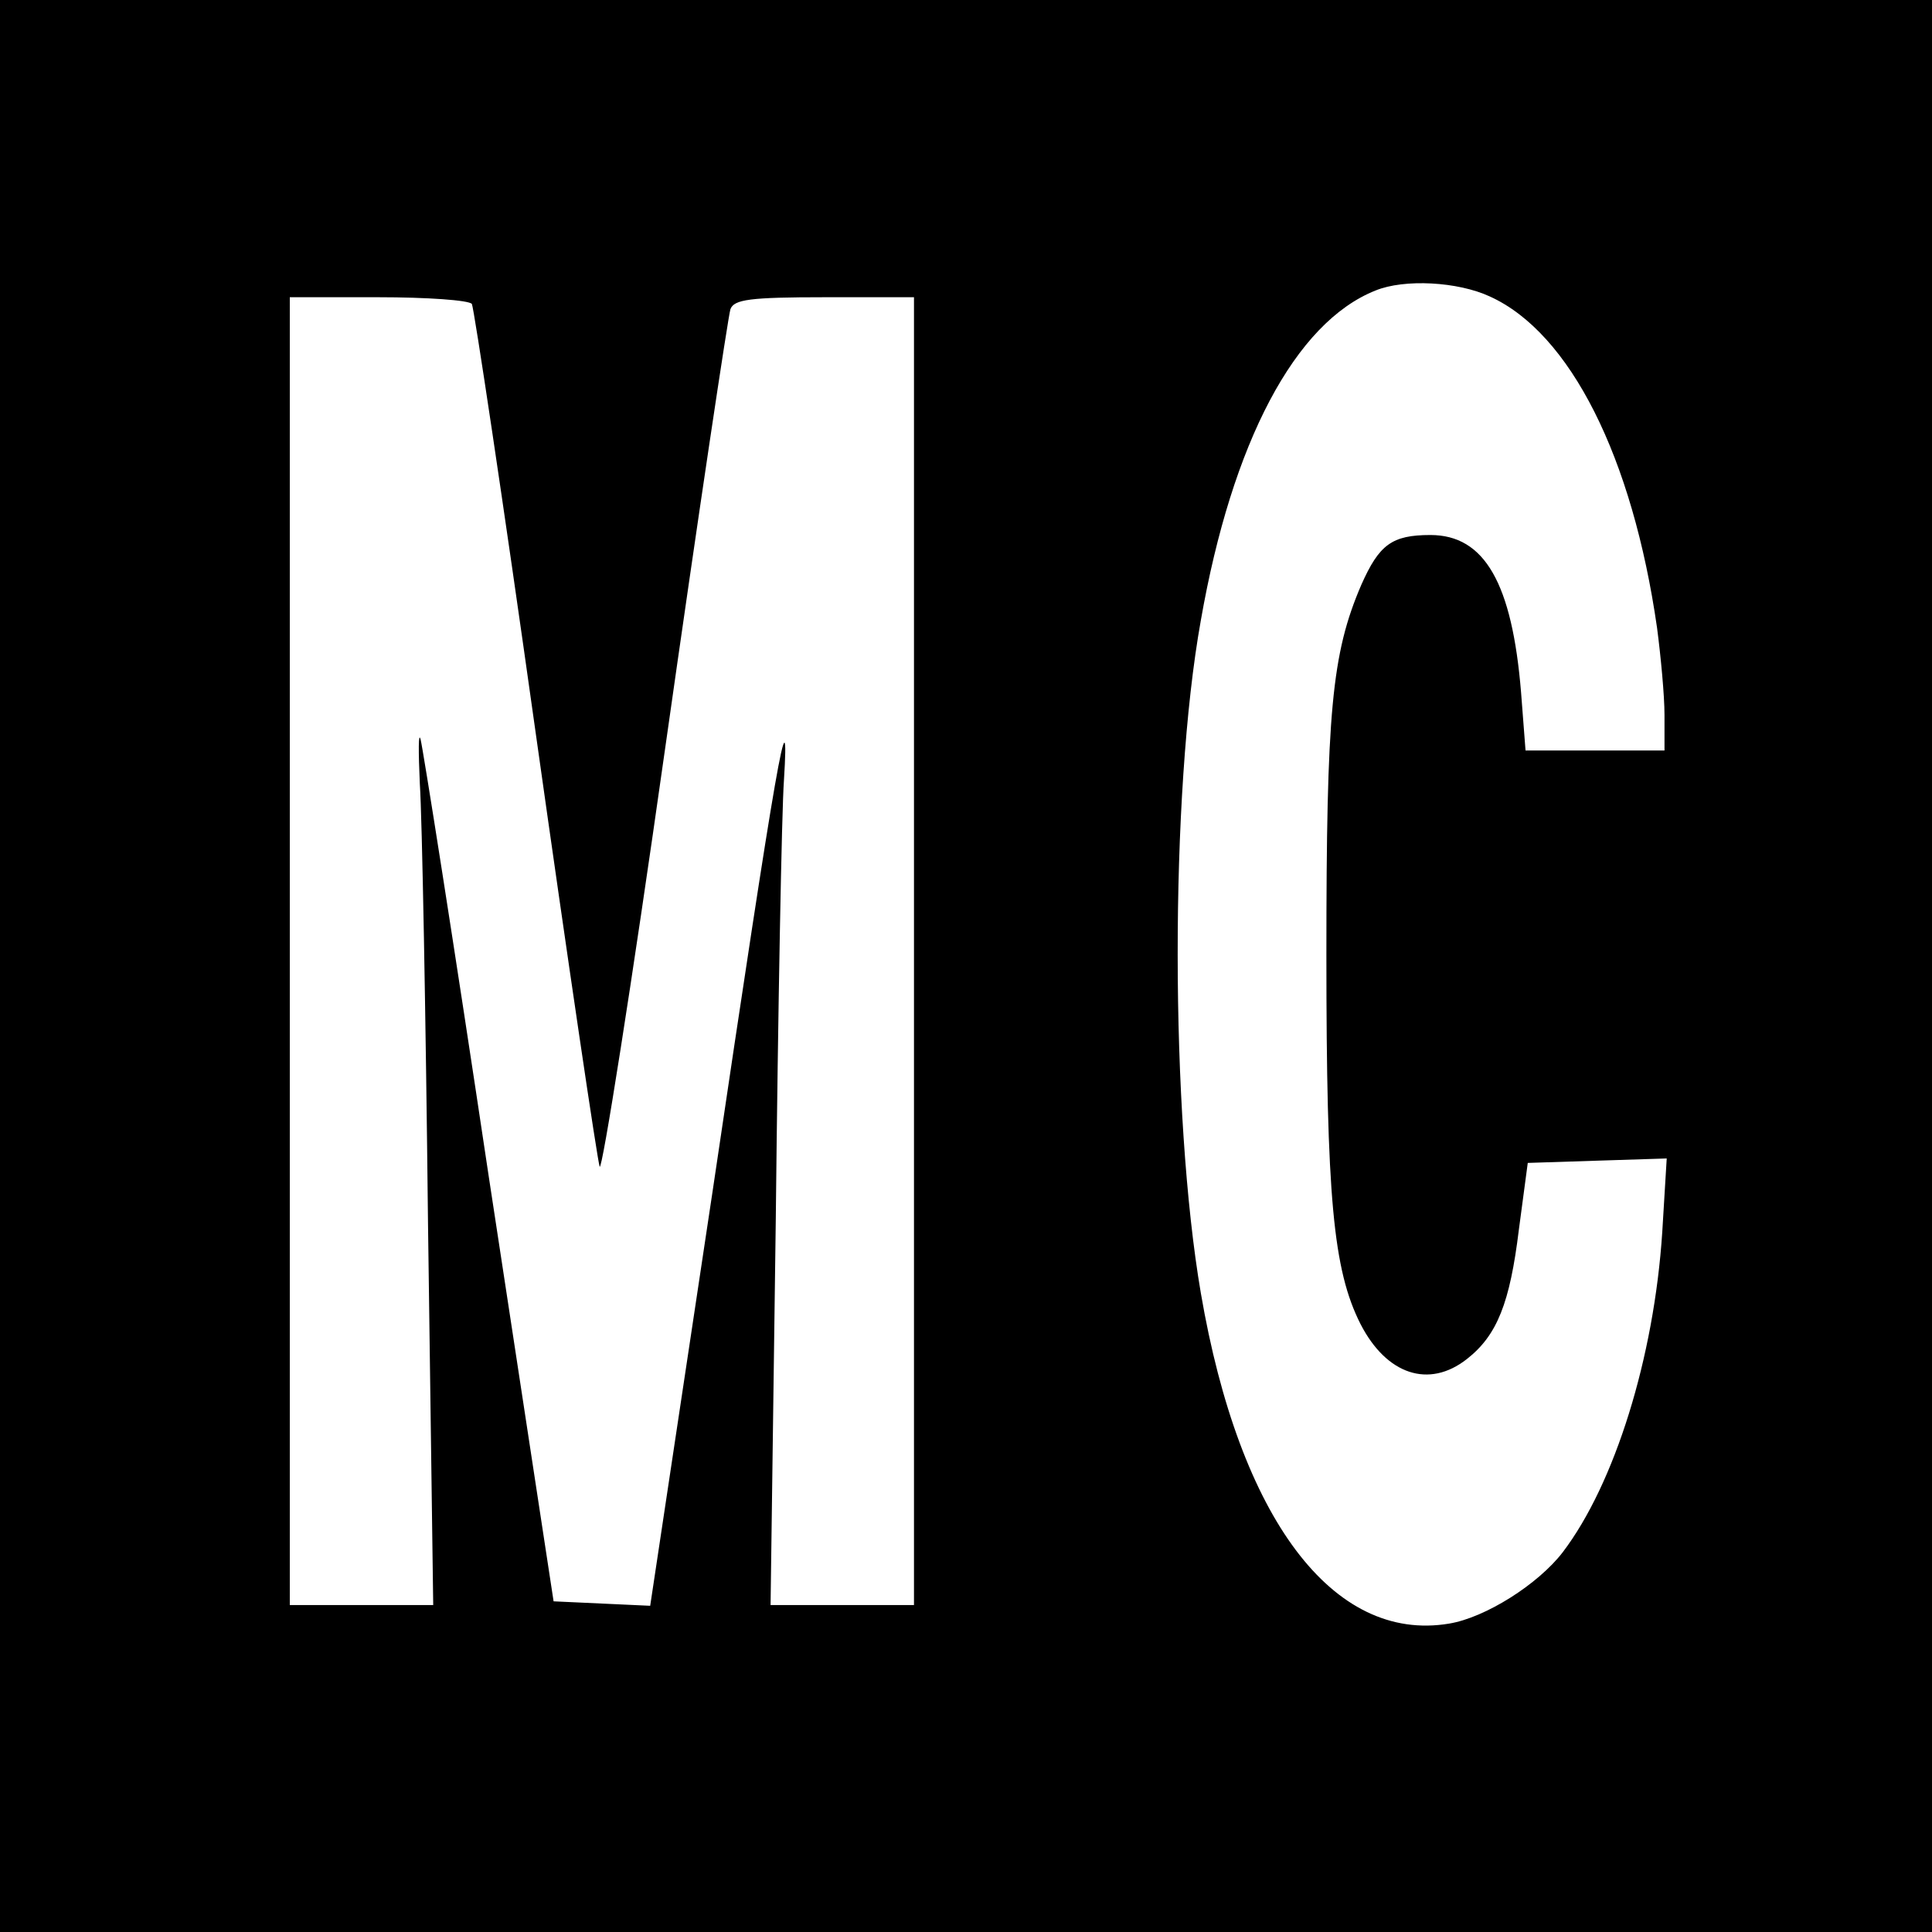
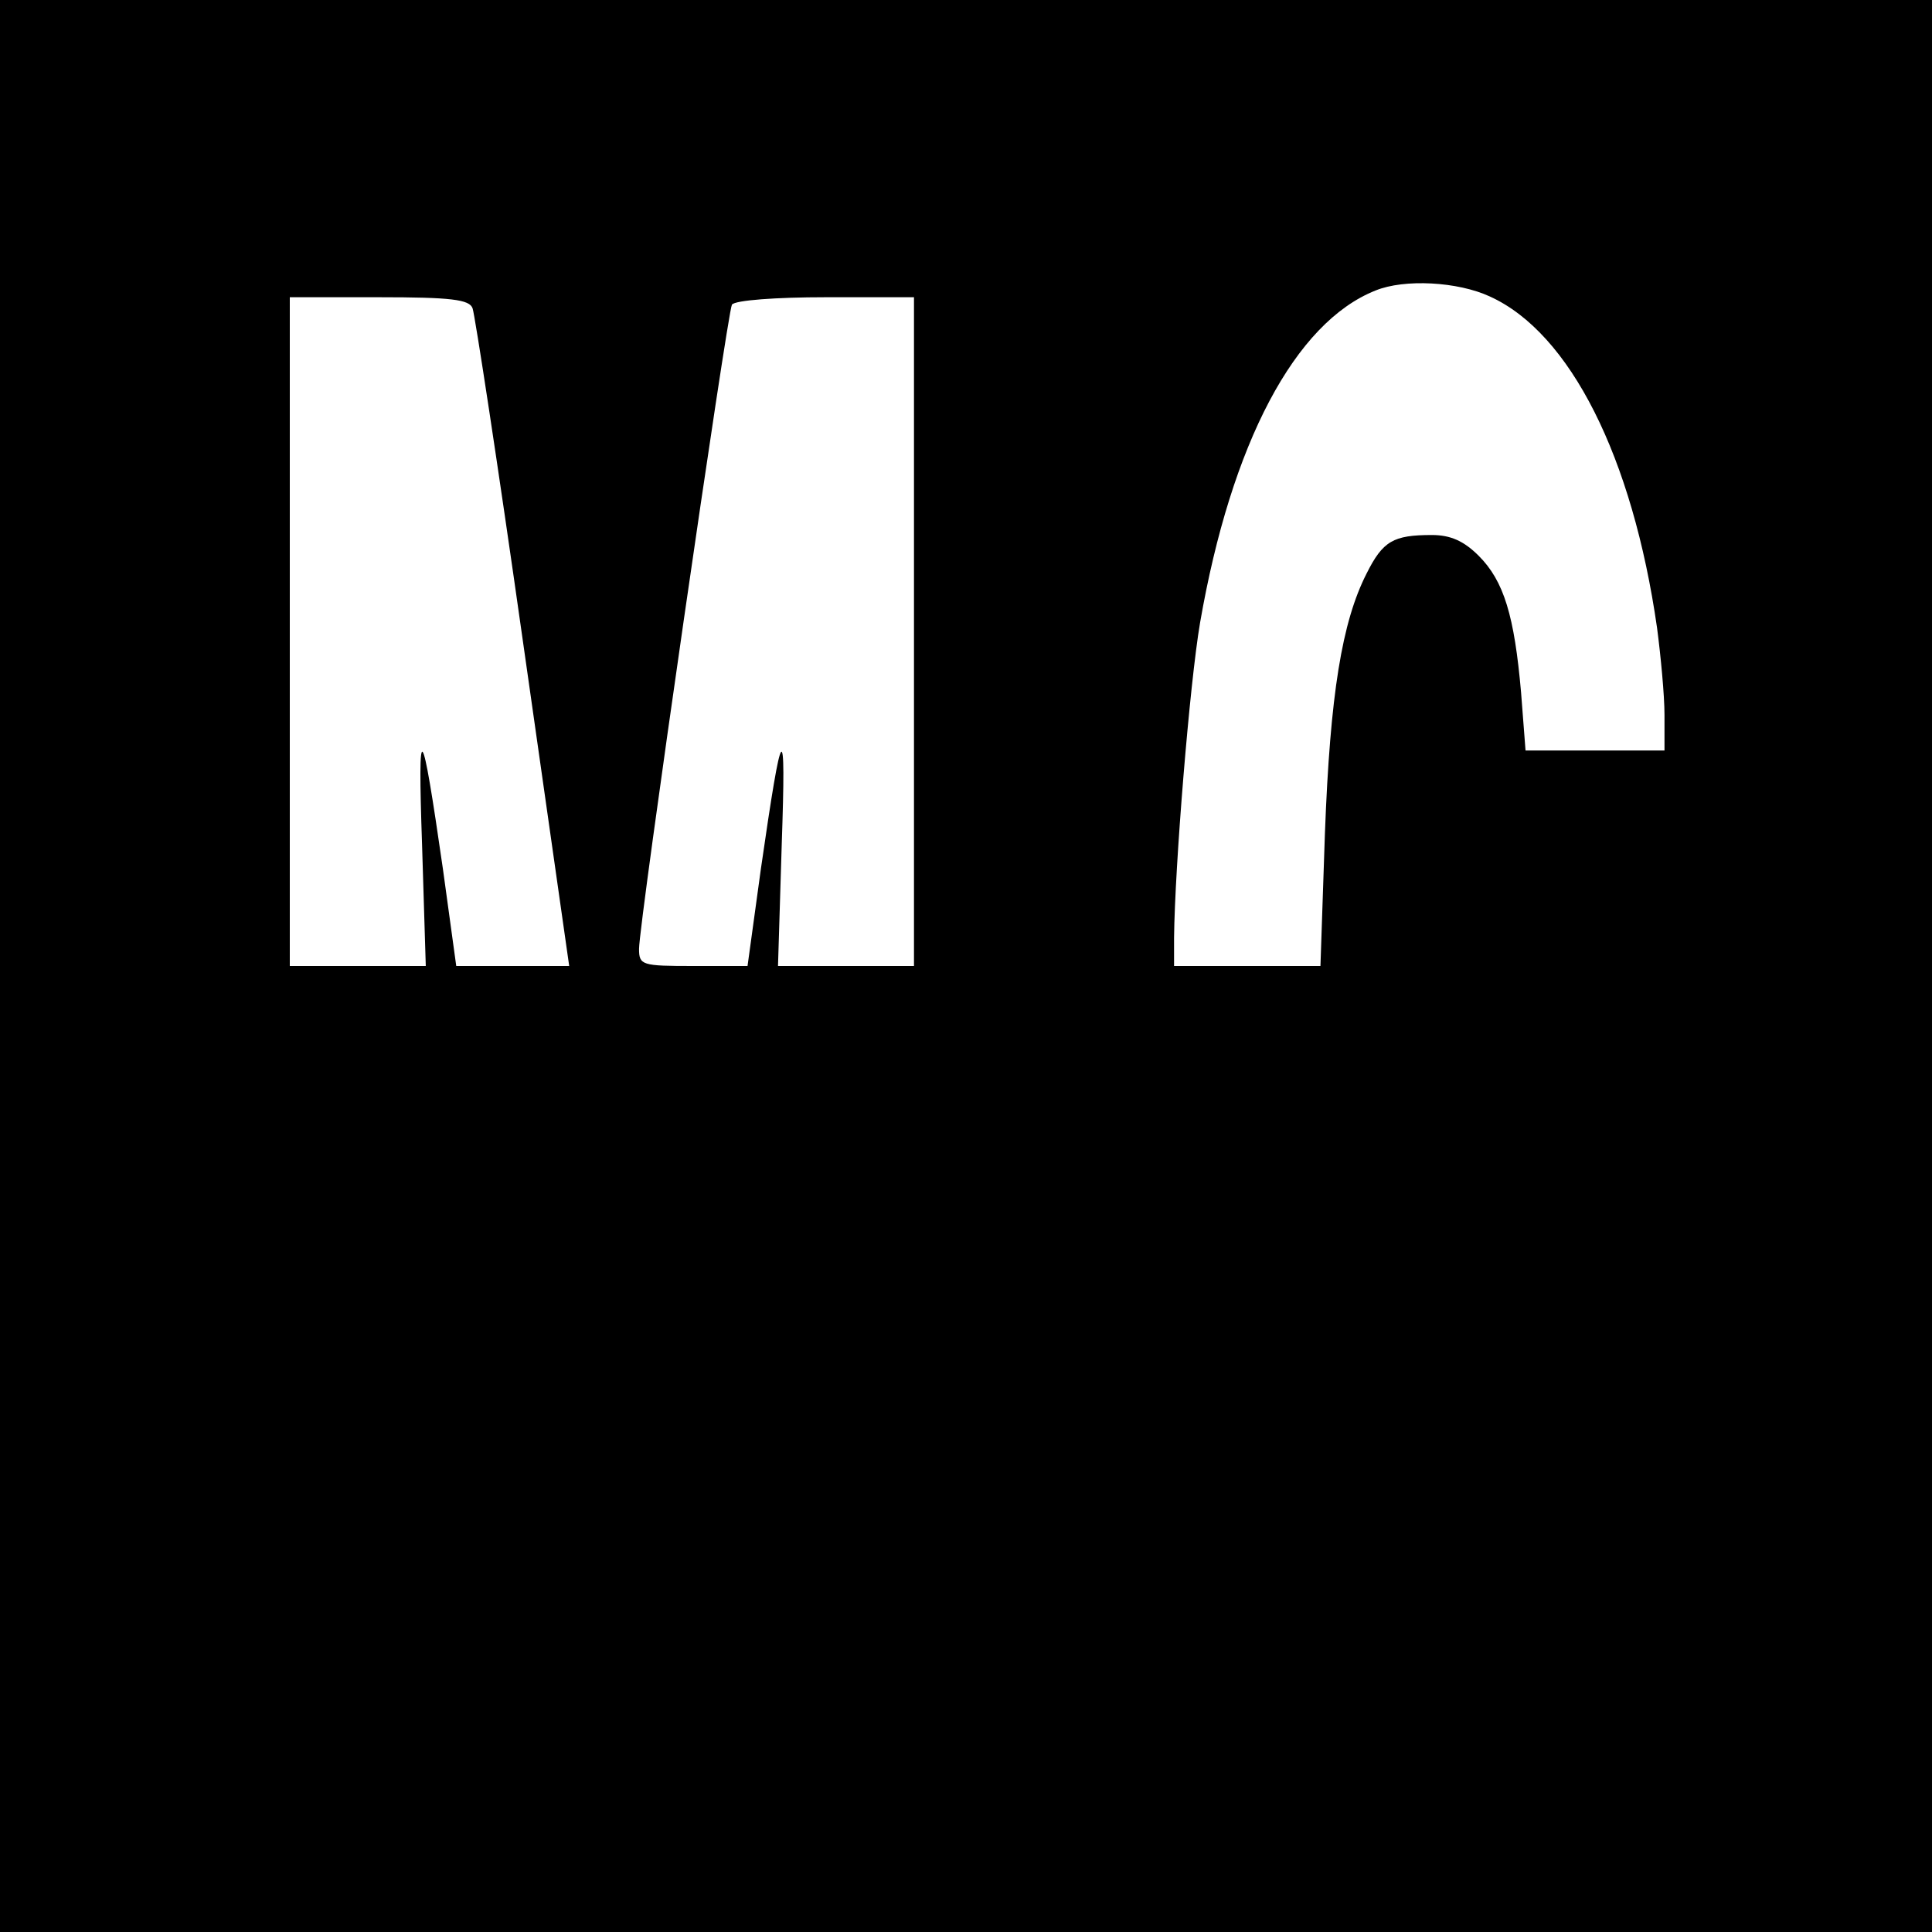
<svg xmlns="http://www.w3.org/2000/svg" version="1.0" width="260pt" height="260pt" viewBox="0 0 260 260" preserveAspectRatio="xMidYMid meet">
  <g transform="translate(0,260) scale(0.1,-0.1)" fill="#000000" stroke="none">
-     <path d="M0 1300 l0 -1300 1300 0 1300 0 0 1300 0 1300 -1300 0 -1300 0 0 -1300z m2005 901 c108 -49 192 -216 225 -446 5 -38 10 -91 10 -117 l0 -48 -94 0 -93 0 -6 78 c-12 147 -49 212 -122 212 -52 0 -69 -13 -93 -67 -40 -93 -47 -171 -47 -498 0 -326 9 -424 46 -497 35 -68 92 -87 143 -47 41 32 58 76 70 174 l12 90 93 3 94 3 -6 -99 c-11 -169 -64 -339 -134 -431 -33 -43 -104 -88 -153 -96 -156 -26 -282 141 -334 445 -41 240 -42 671 0 905 42 240 127 401 235 444 39 16 111 12 154 -8z m-1370 -10 c3 -6 42 -265 86 -578 44 -312 83 -575 86 -583 3 -8 43 244 88 562 45 317 85 583 88 592 5 13 26 16 127 16 l120 0 0 -880 0 -880 -97 0 -96 0 7 518 c3 284 8 551 11 592 8 129 -9 34 -96 -553 l-84 -558 -65 3 -65 3 -87 570 c-47 314 -89 579 -92 590 -3 11 -3 -16 -1 -60 3 -44 8 -311 11 -592 l7 -513 -96 0 -97 0 0 880 0 880 119 0 c66 0 122 -4 126 -9z" />
+     <path d="M0 1300 l0 -1300 1300 0 1300 0 0 1300 0 1300 -1300 0 -1300 0 0 -1300z m2005 901 c108 -49 192 -216 225 -446 5 -38 10 -91 10 -117 l0 -48 -94 0 -93 0 -6 78 c-9 103 -23 150 -57 184 -20 20 -38 28 -63 28 -52 0 -66 -8 -88 -52 -33 -65 -49 -162 -56 -350 l-6 -178 -99 0 -98 0 0 38 c1 96 21 342 35 424 42 242 128 404 236 447 39 16 111 12 154 -8z m-1369 -16 c3 -8 34 -210 68 -450 l62 -435 -76 0 -76 0 -18 131 c-29 201 -34 207 -28 32 l5 -163 -91 0 -92 0 0 450 0 450 120 0 c97 0 122 -3 126 -15z m594 -435 l0 -450 -92 0 -91 0 5 163 c6 175 1 169 -28 -32 l-18 -131 -73 0 c-69 0 -73 1 -73 23 0 35 119 857 125 867 4 6 60 10 126 10 l119 0 0 -450z" />
  </g>
</svg>
